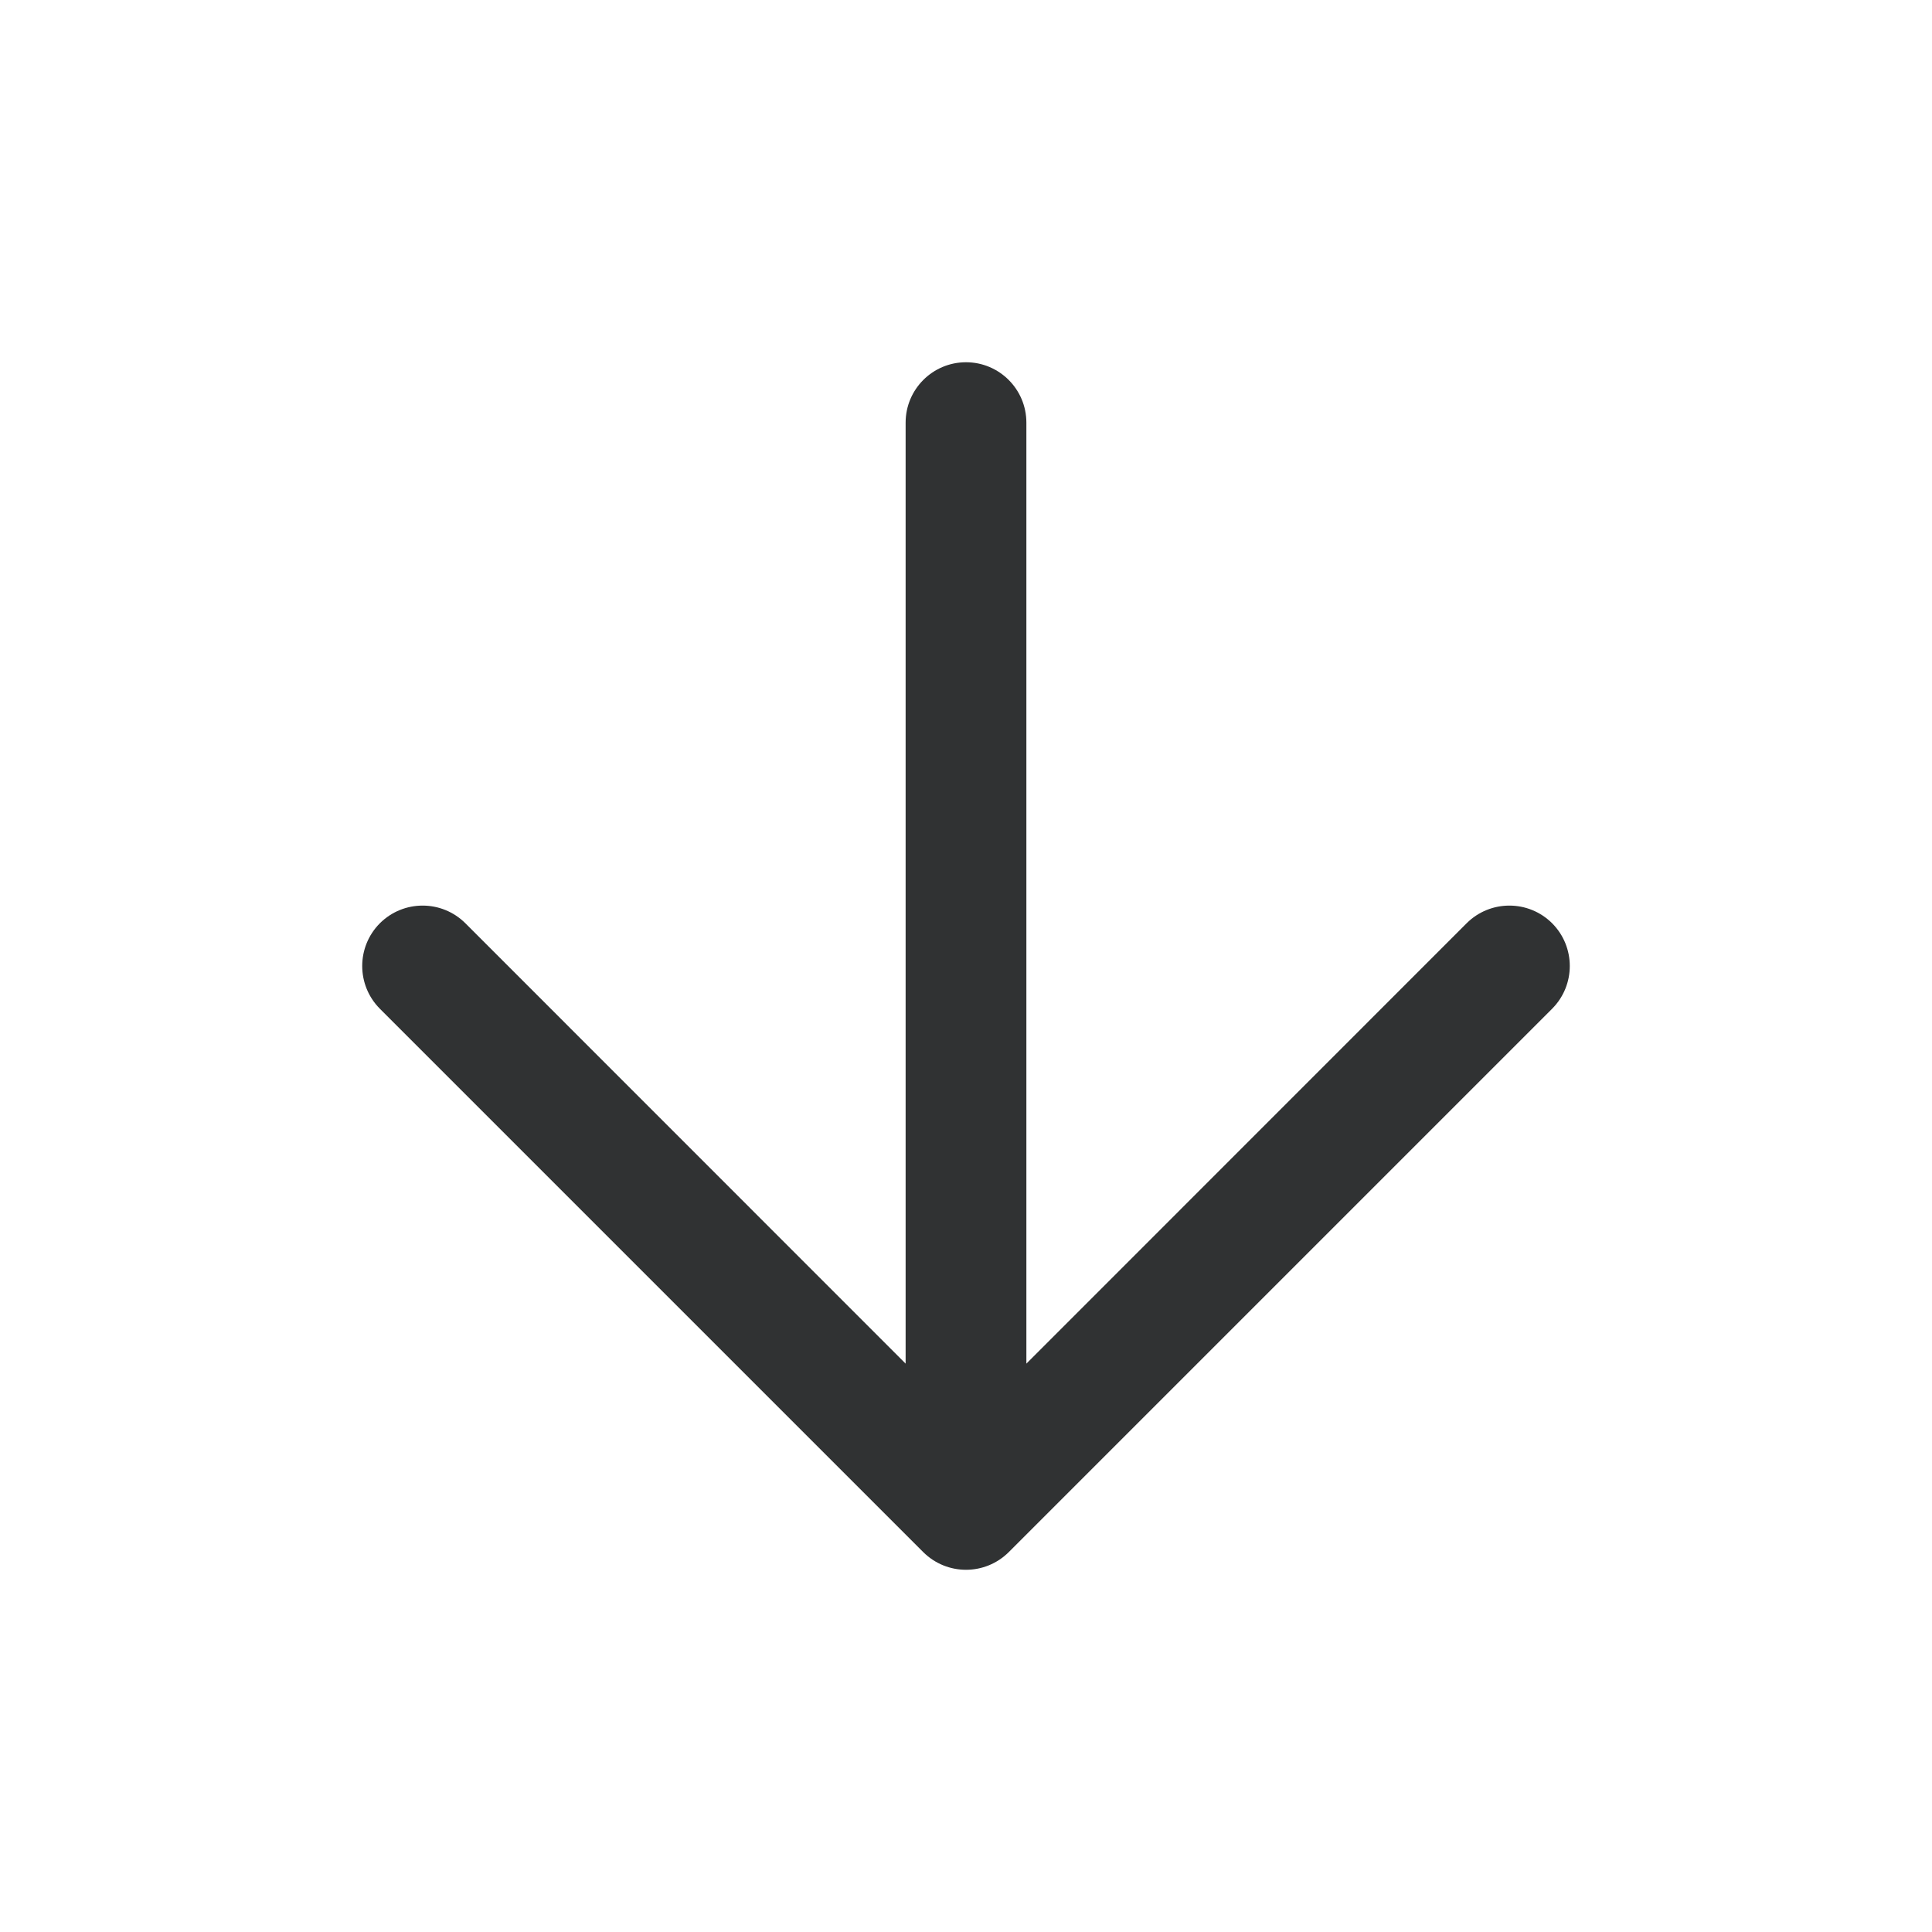
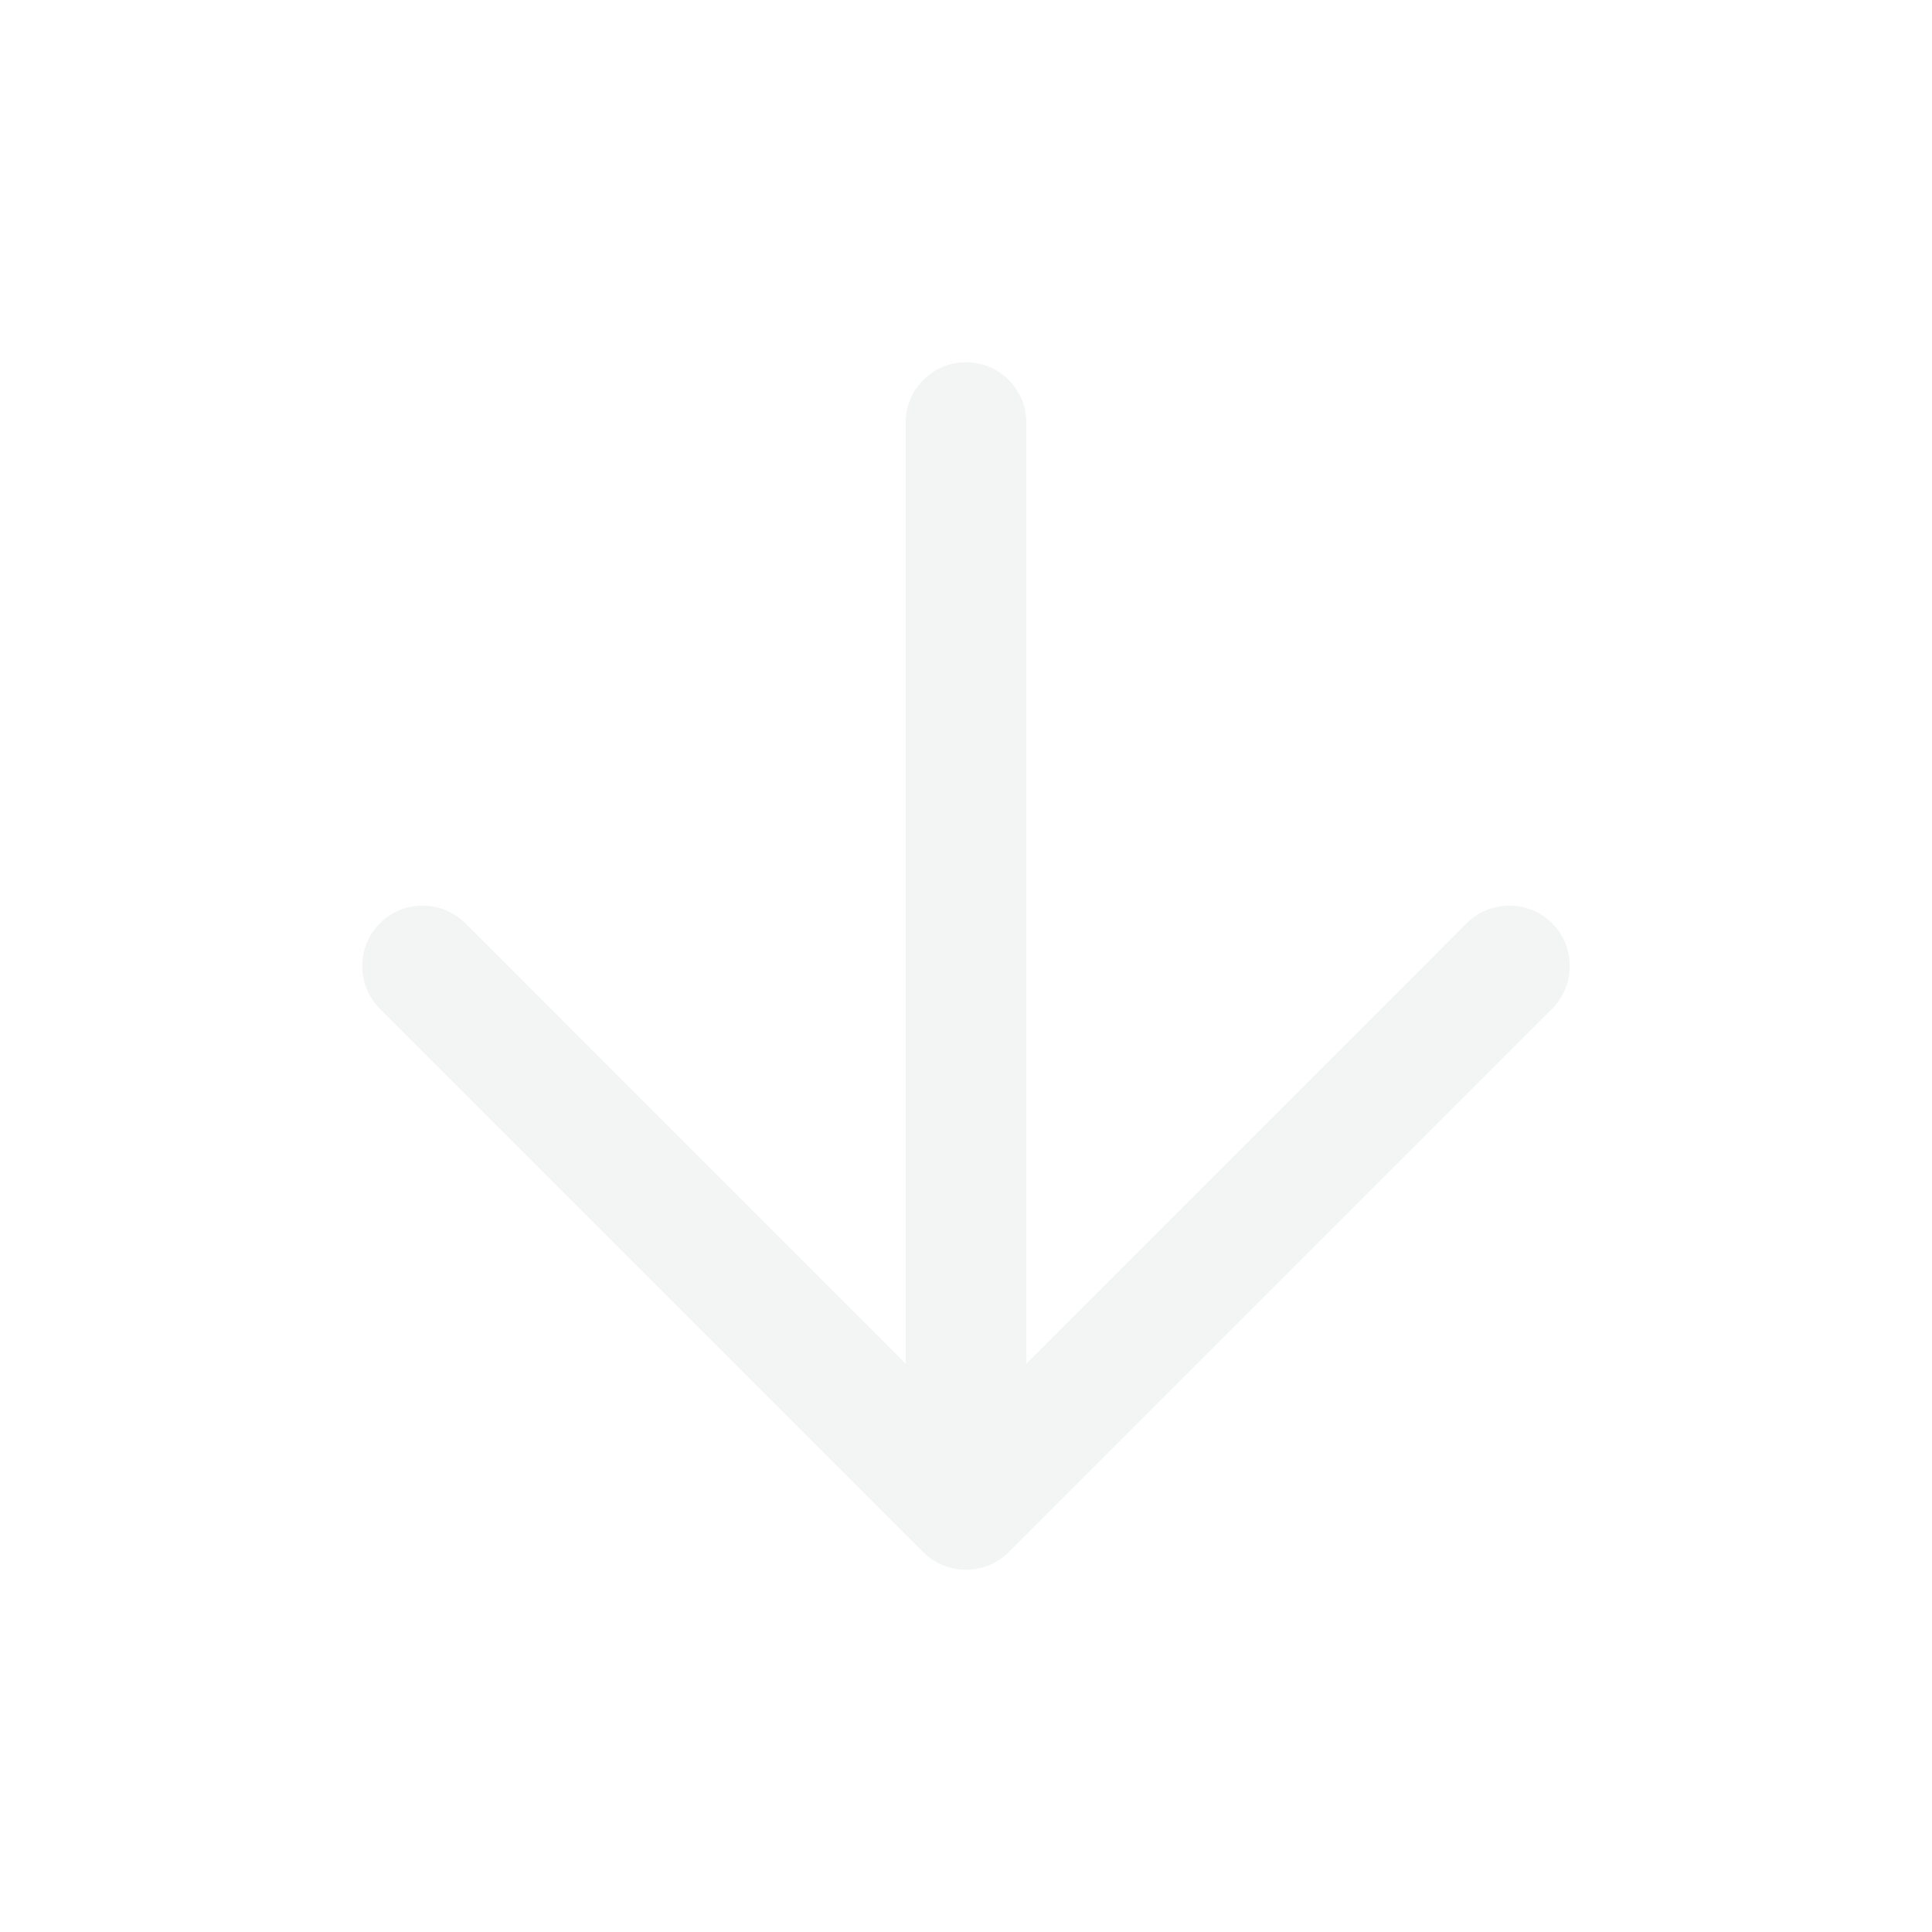
<svg xmlns="http://www.w3.org/2000/svg" width="16" height="16" viewBox="0 0 16 16" fill="none">
-   <path d="M8.5 3.5C8.5 3.224 8.276 3 8 3C7.724 3 7.5 3.224 7.5 3.5V11.293L3.854 7.646C3.658 7.451 3.342 7.451 3.146 7.646C2.951 7.842 2.951 8.158 3.146 8.354L7.646 12.854C7.842 13.049 8.158 13.049 8.354 12.854L12.854 8.354C13.049 8.158 13.049 7.842 12.854 7.646C12.658 7.451 12.342 7.451 12.146 7.646L8.5 11.293V3.5Z" fill="#303233" />
+   <path d="M8.5 3.5C8.5 3.224 8.276 3 8 3C7.724 3 7.5 3.224 7.5 3.5V11.293L3.854 7.646C3.658 7.451 3.342 7.451 3.146 7.646C2.951 7.842 2.951 8.158 3.146 8.354L7.646 12.854C7.842 13.049 8.158 13.049 8.354 12.854L12.854 8.354C13.049 8.158 13.049 7.842 12.854 7.646C12.658 7.451 12.342 7.451 12.146 7.646L8.5 11.293V3.5Z" fill="#F3F4F4" />
</svg>
